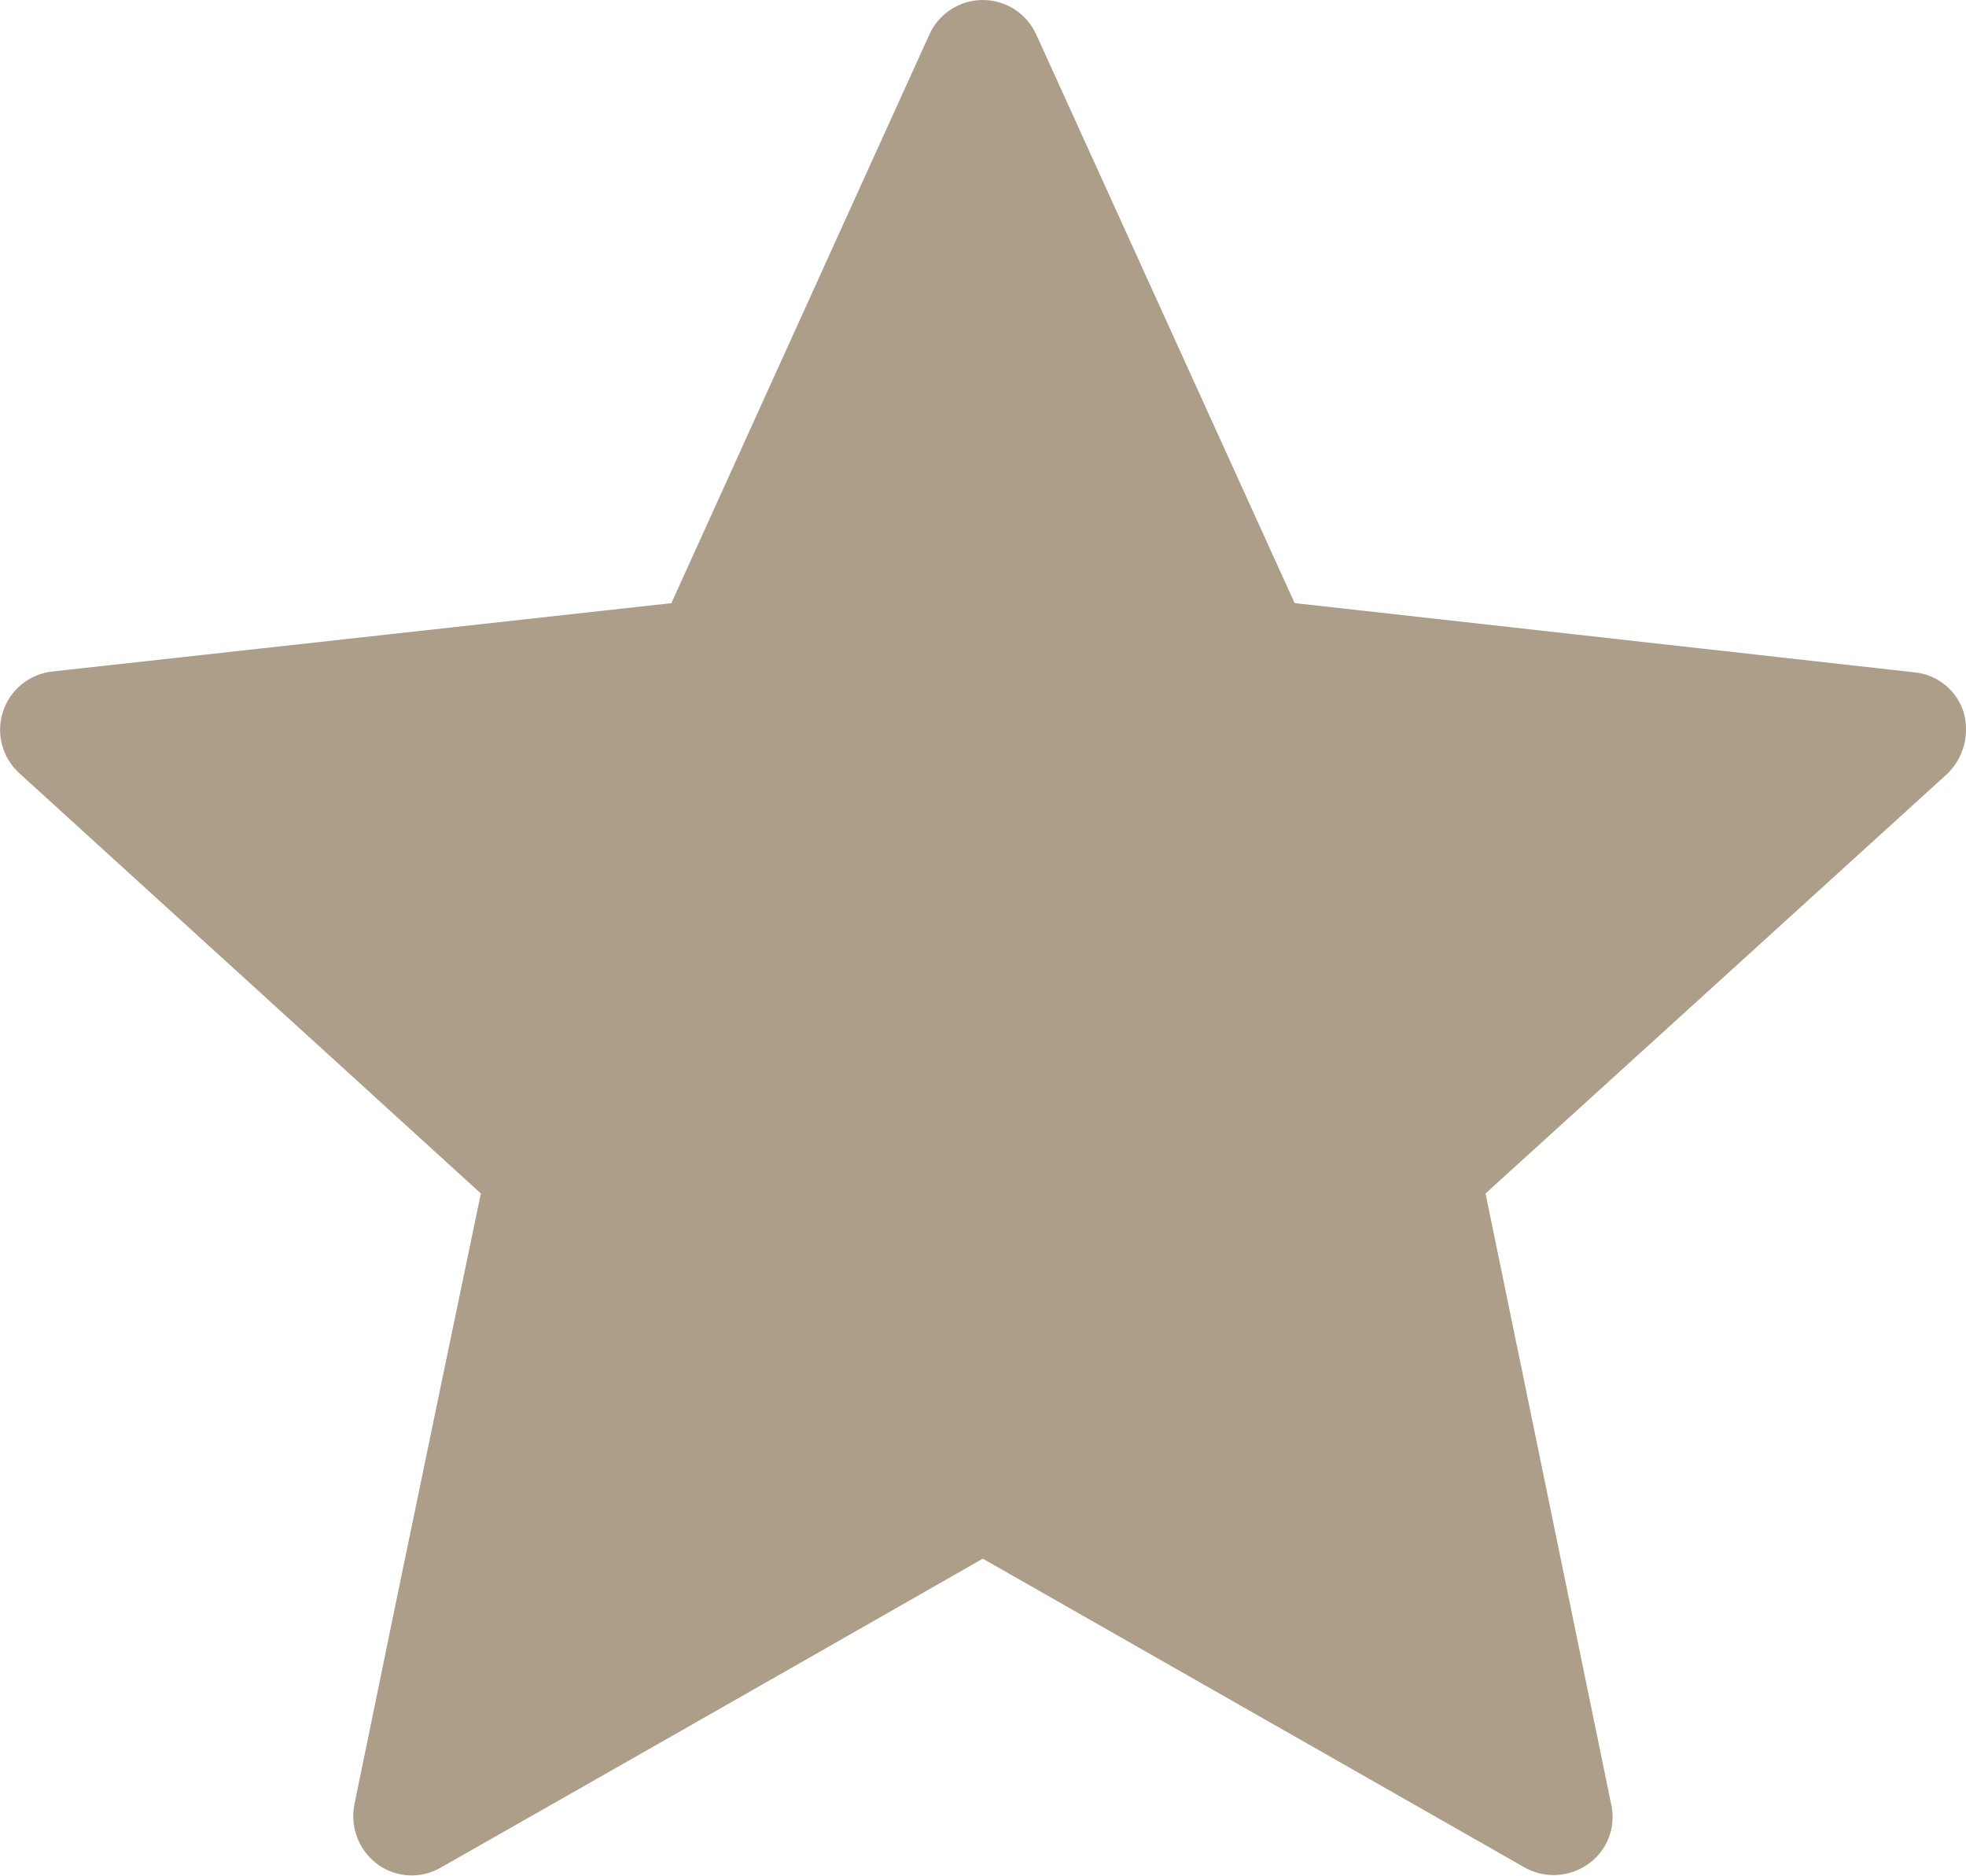
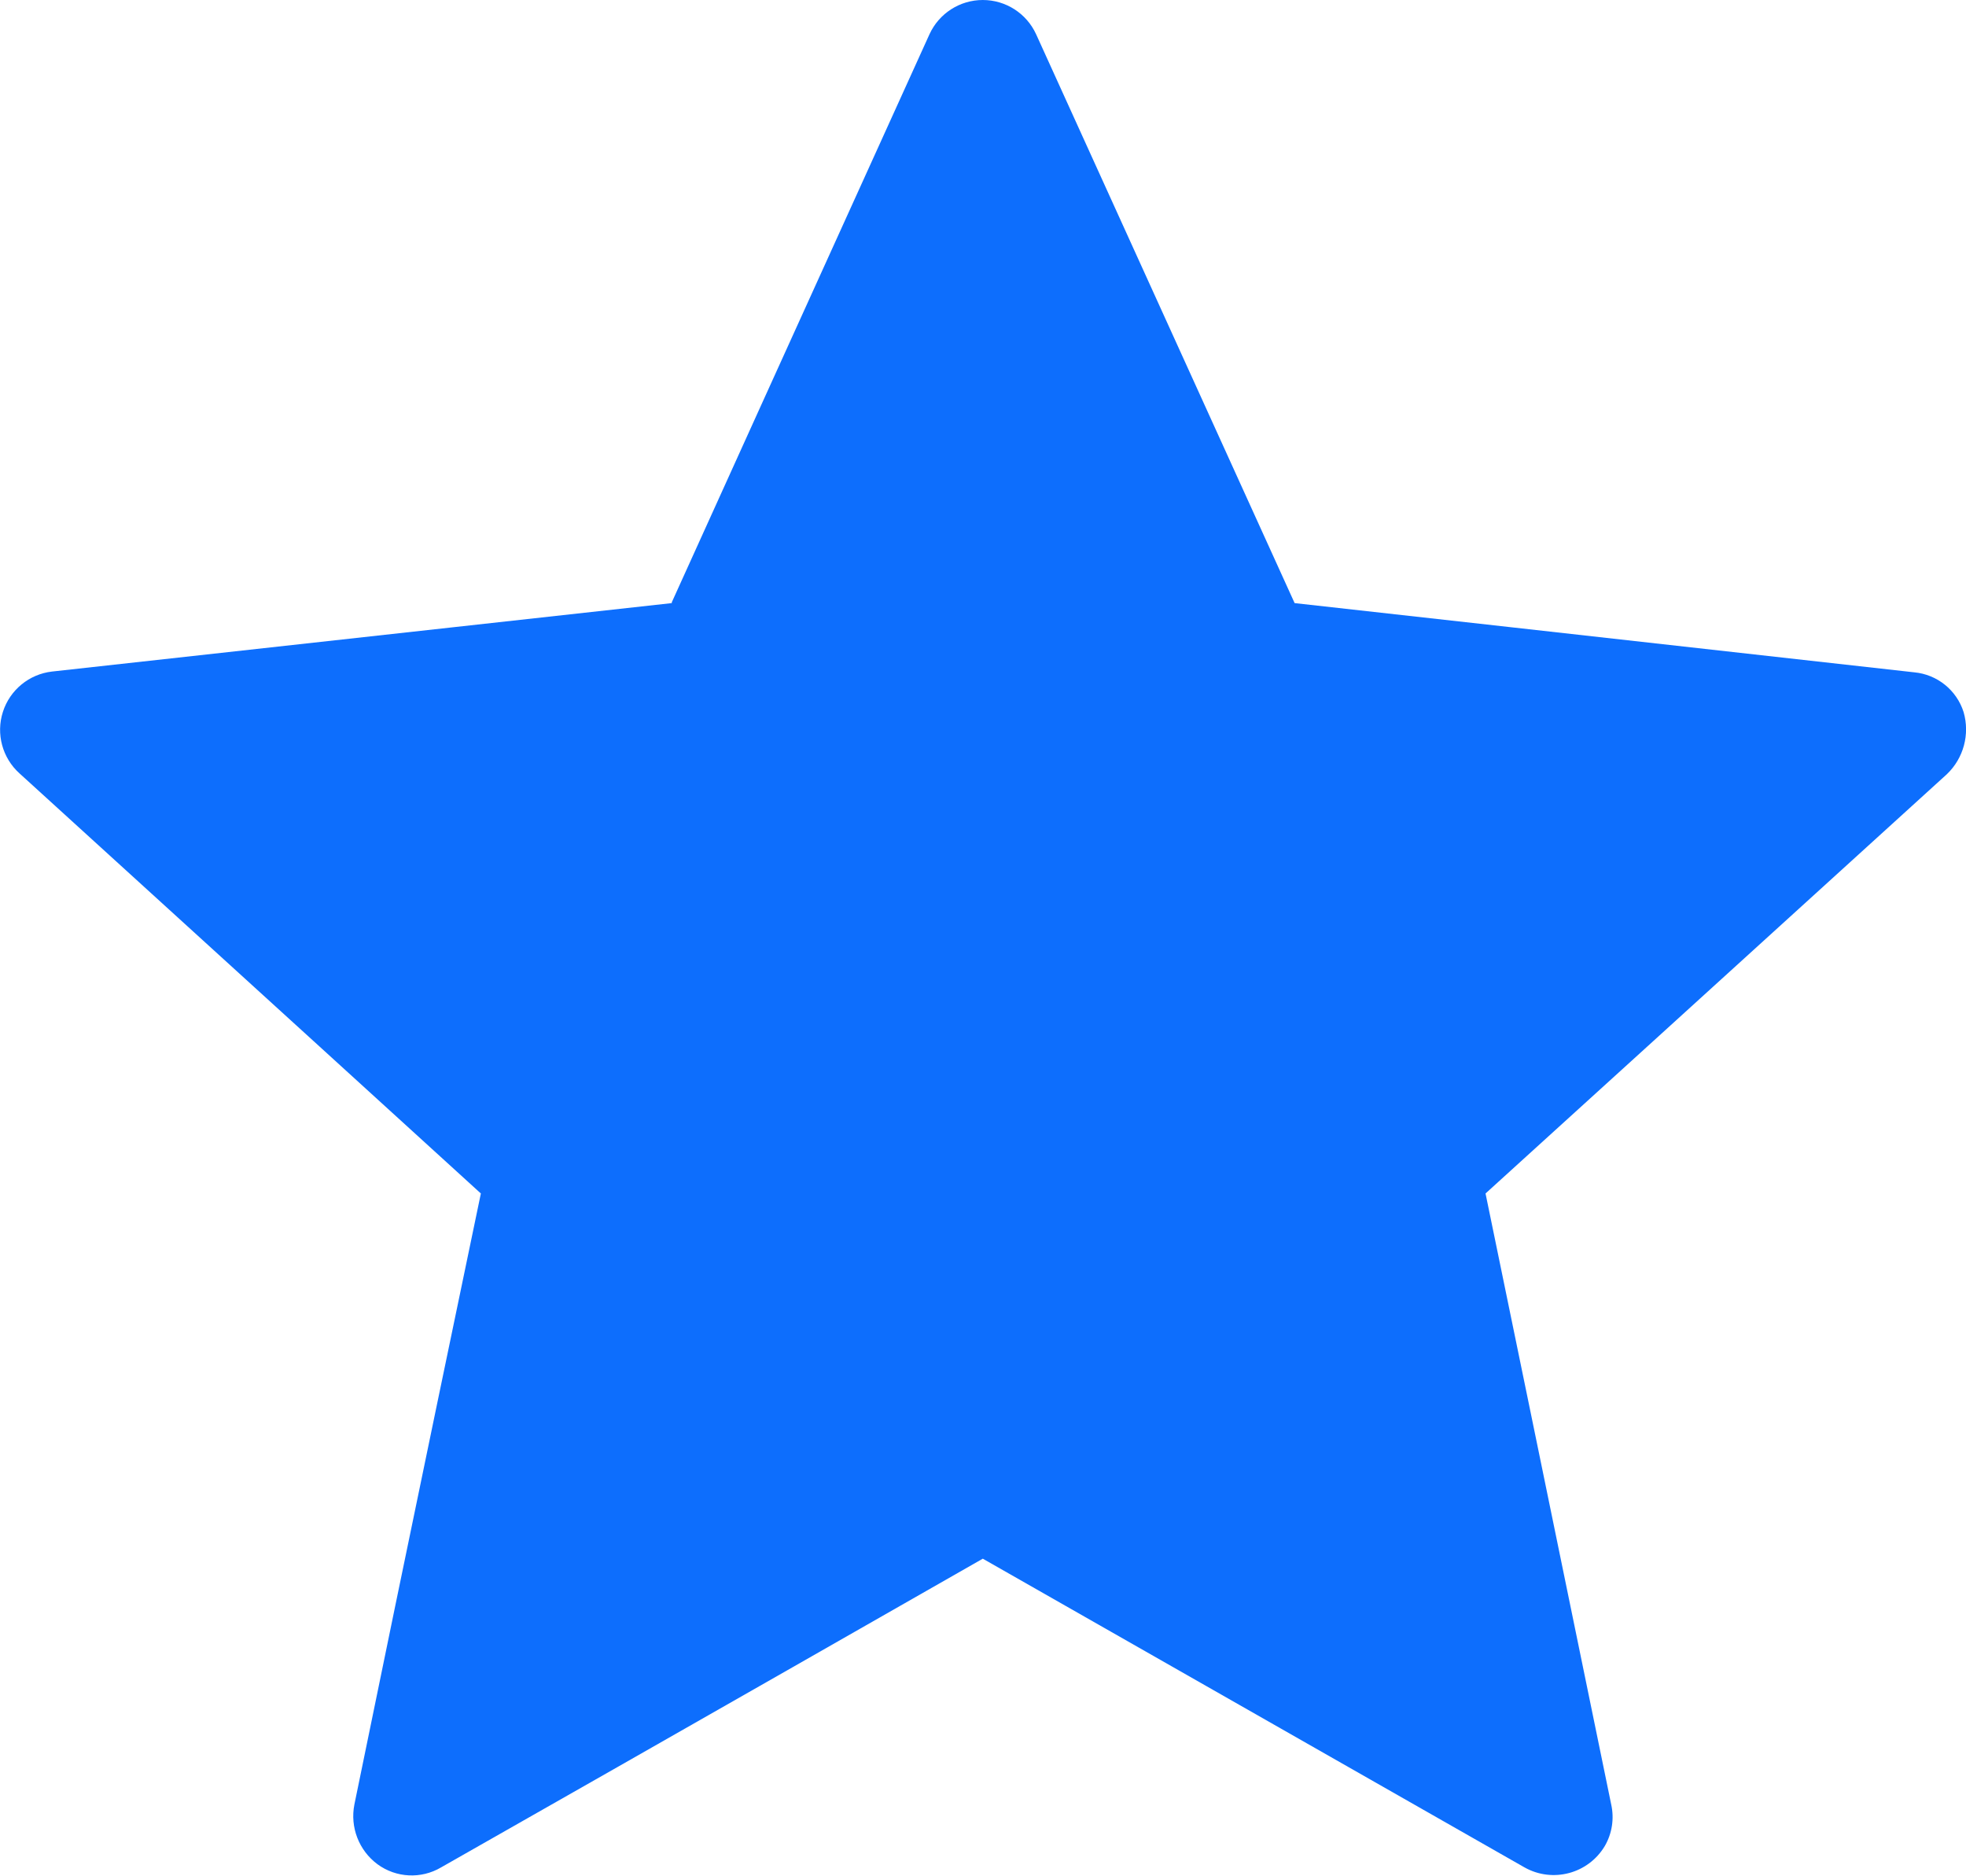
<svg xmlns="http://www.w3.org/2000/svg" width="24.715" height="23.571" viewBox="0 0 24.715 23.571">
  <g id="Layer_1" data-name="Layer 1" transform="translate(-0.005)">
-     <path id="Path_220" data-name="Path 220" d="M8.45,7.58.66,8.44A.737.737,0,0,0,.25,9.72C2.57,11.83,6.05,15,6.05,15s-.96,4.6-1.59,7.68a.753.753,0,0,0,.29.75.727.727,0,0,0,.8.04c2.73-1.55,6.81-3.88,6.81-3.88l6.81,3.88a.748.748,0,0,0,1.01-.27.726.726,0,0,0,.08-.52C19.63,19.61,18.68,15,18.68,15s3.48-3.16,5.8-5.27a.779.779,0,0,0,.21-.78.721.721,0,0,0-.62-.5c-3.12-.35-7.79-.87-7.79-.87L13.03.43a.737.737,0,0,0-1.34,0c-1.3,2.86-3.24,7.14-3.24,7.14Z" fill="#ac9e89" />
+     <path id="Path_220" data-name="Path 220" d="M8.45,7.58.66,8.44A.737.737,0,0,0,.25,9.72C2.57,11.83,6.05,15,6.05,15s-.96,4.6-1.59,7.68a.753.753,0,0,0,.29.75.727.727,0,0,0,.8.04c2.73-1.55,6.81-3.88,6.81-3.88l6.81,3.88a.748.748,0,0,0,1.01-.27.726.726,0,0,0,.08-.52C19.63,19.61,18.68,15,18.68,15s3.48-3.16,5.8-5.27a.779.779,0,0,0,.21-.78.721.721,0,0,0-.62-.5c-3.12-.35-7.79-.87-7.79-.87L13.03.43a.737.737,0,0,0-1.34,0c-1.3,2.86-3.24,7.14-3.24,7.14Z" fill="#0d6efd" />
  </g>
</svg>
